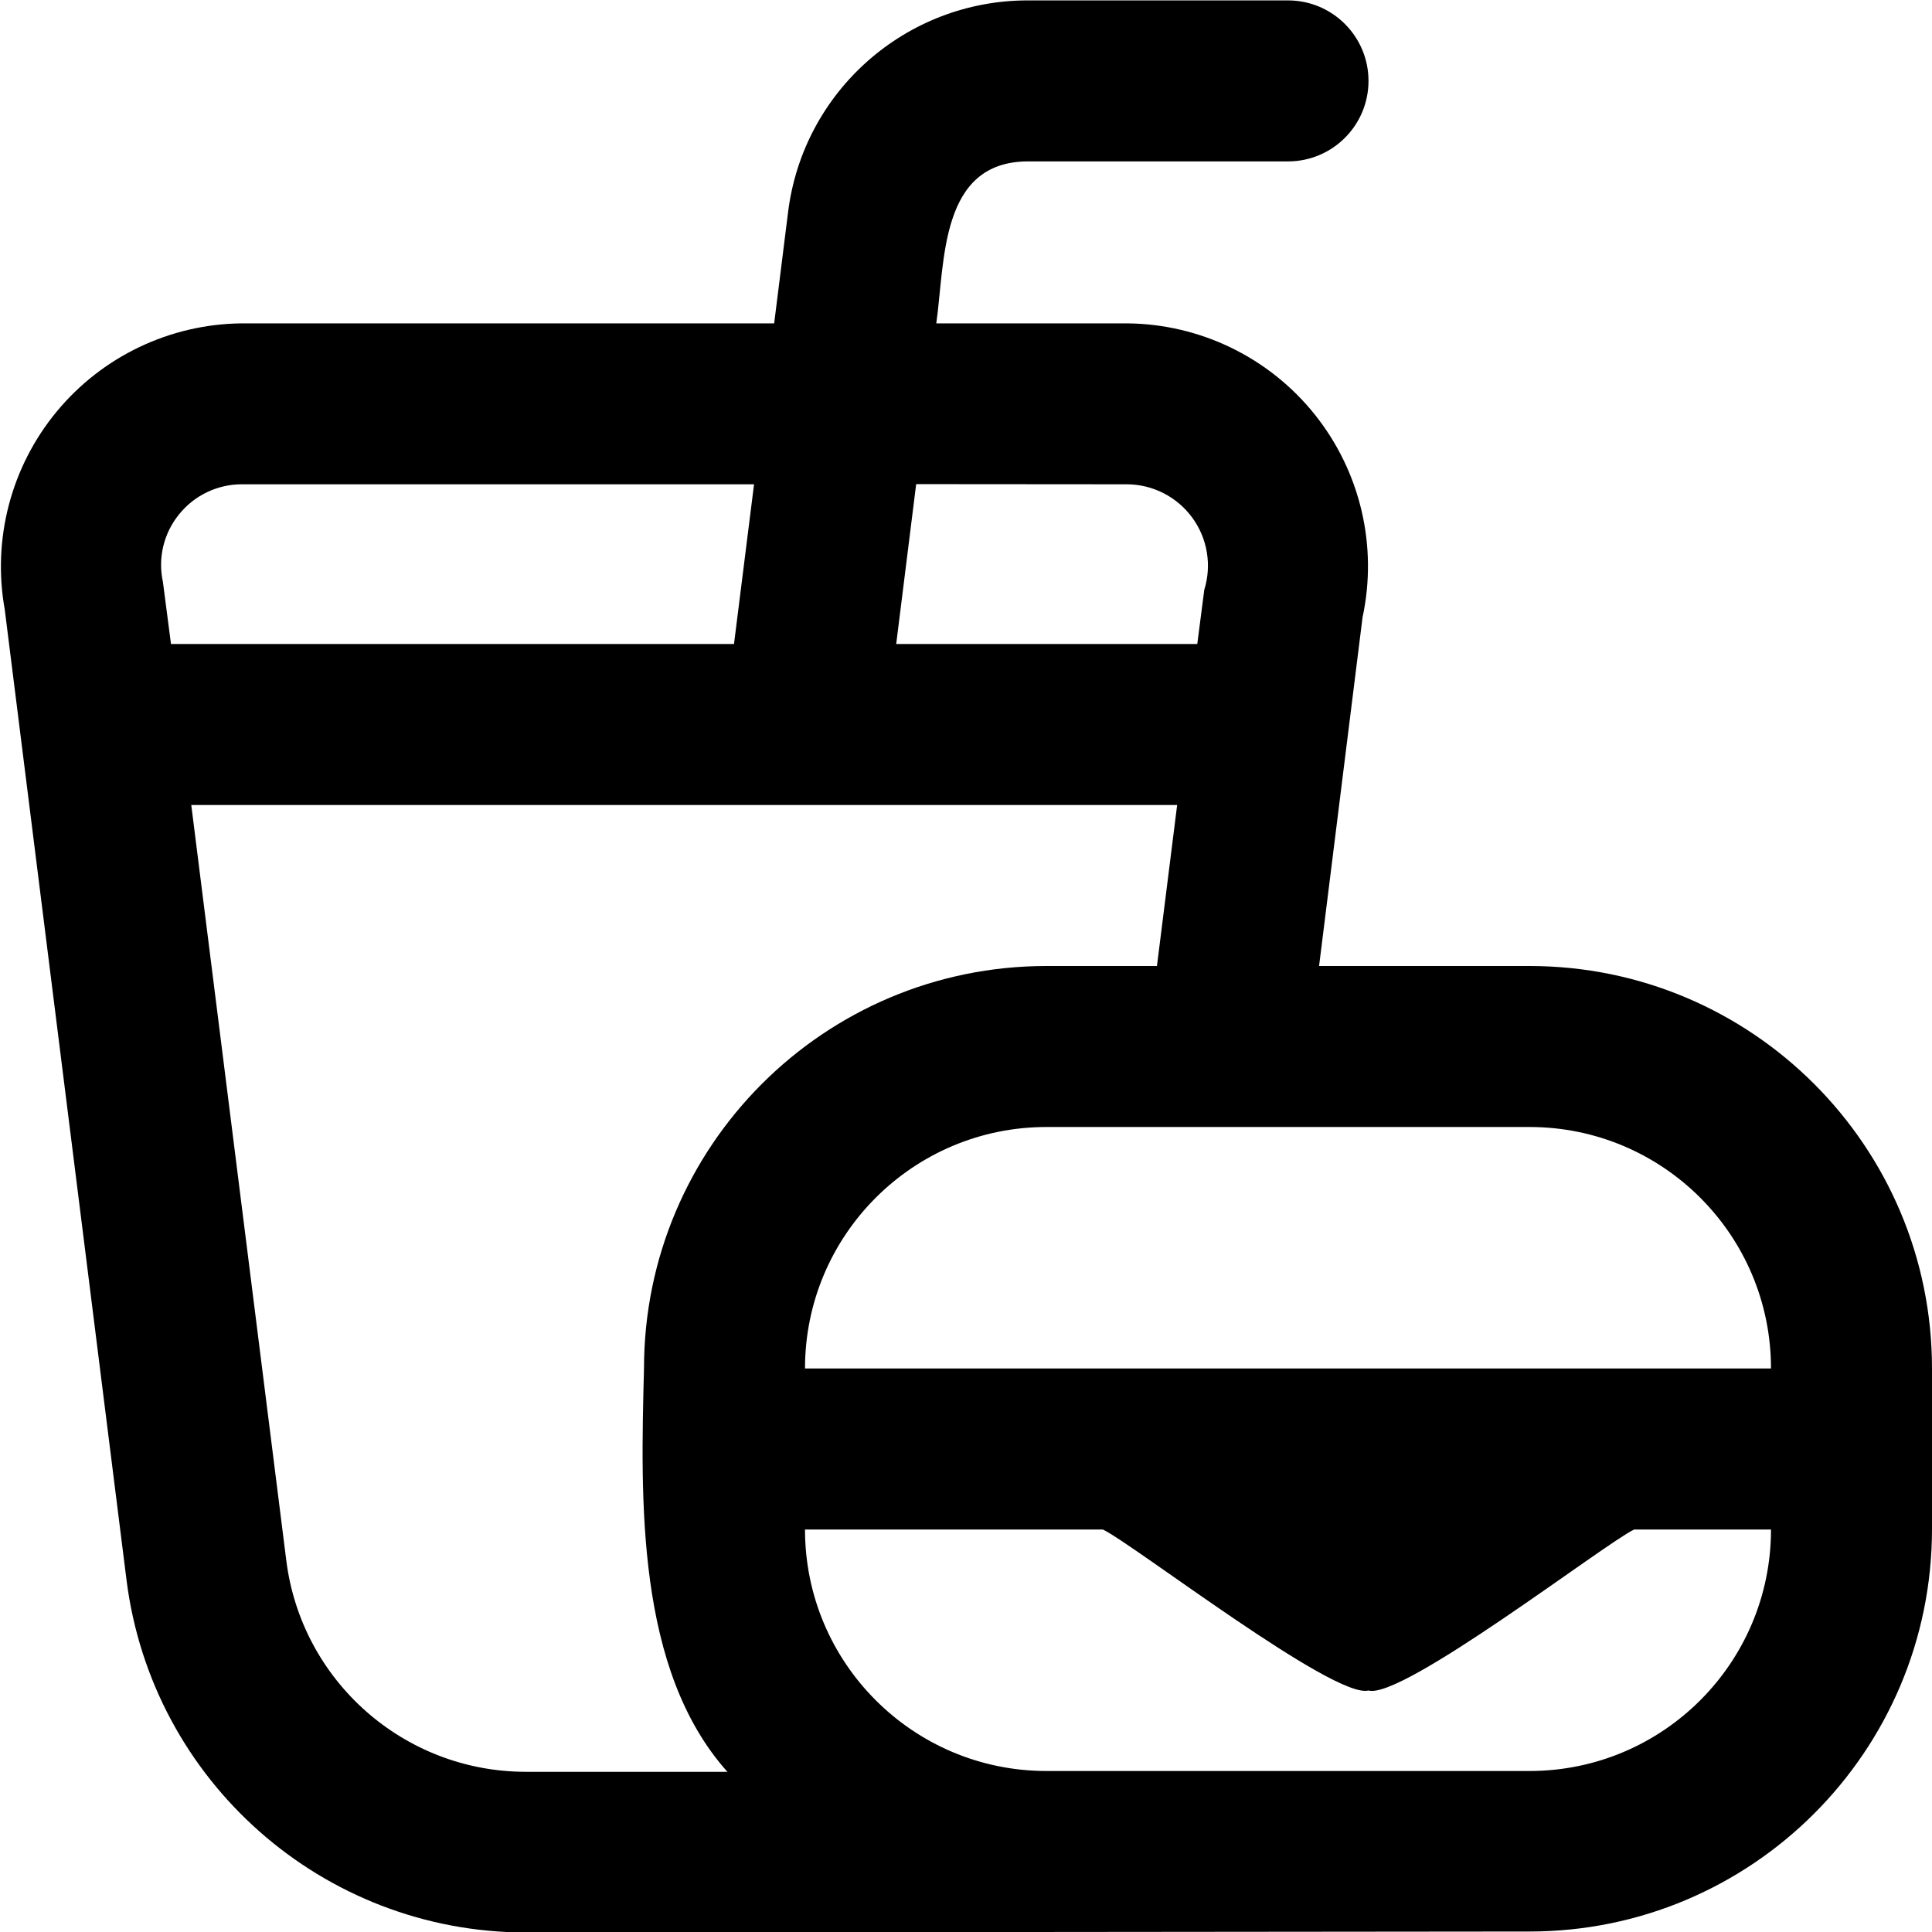
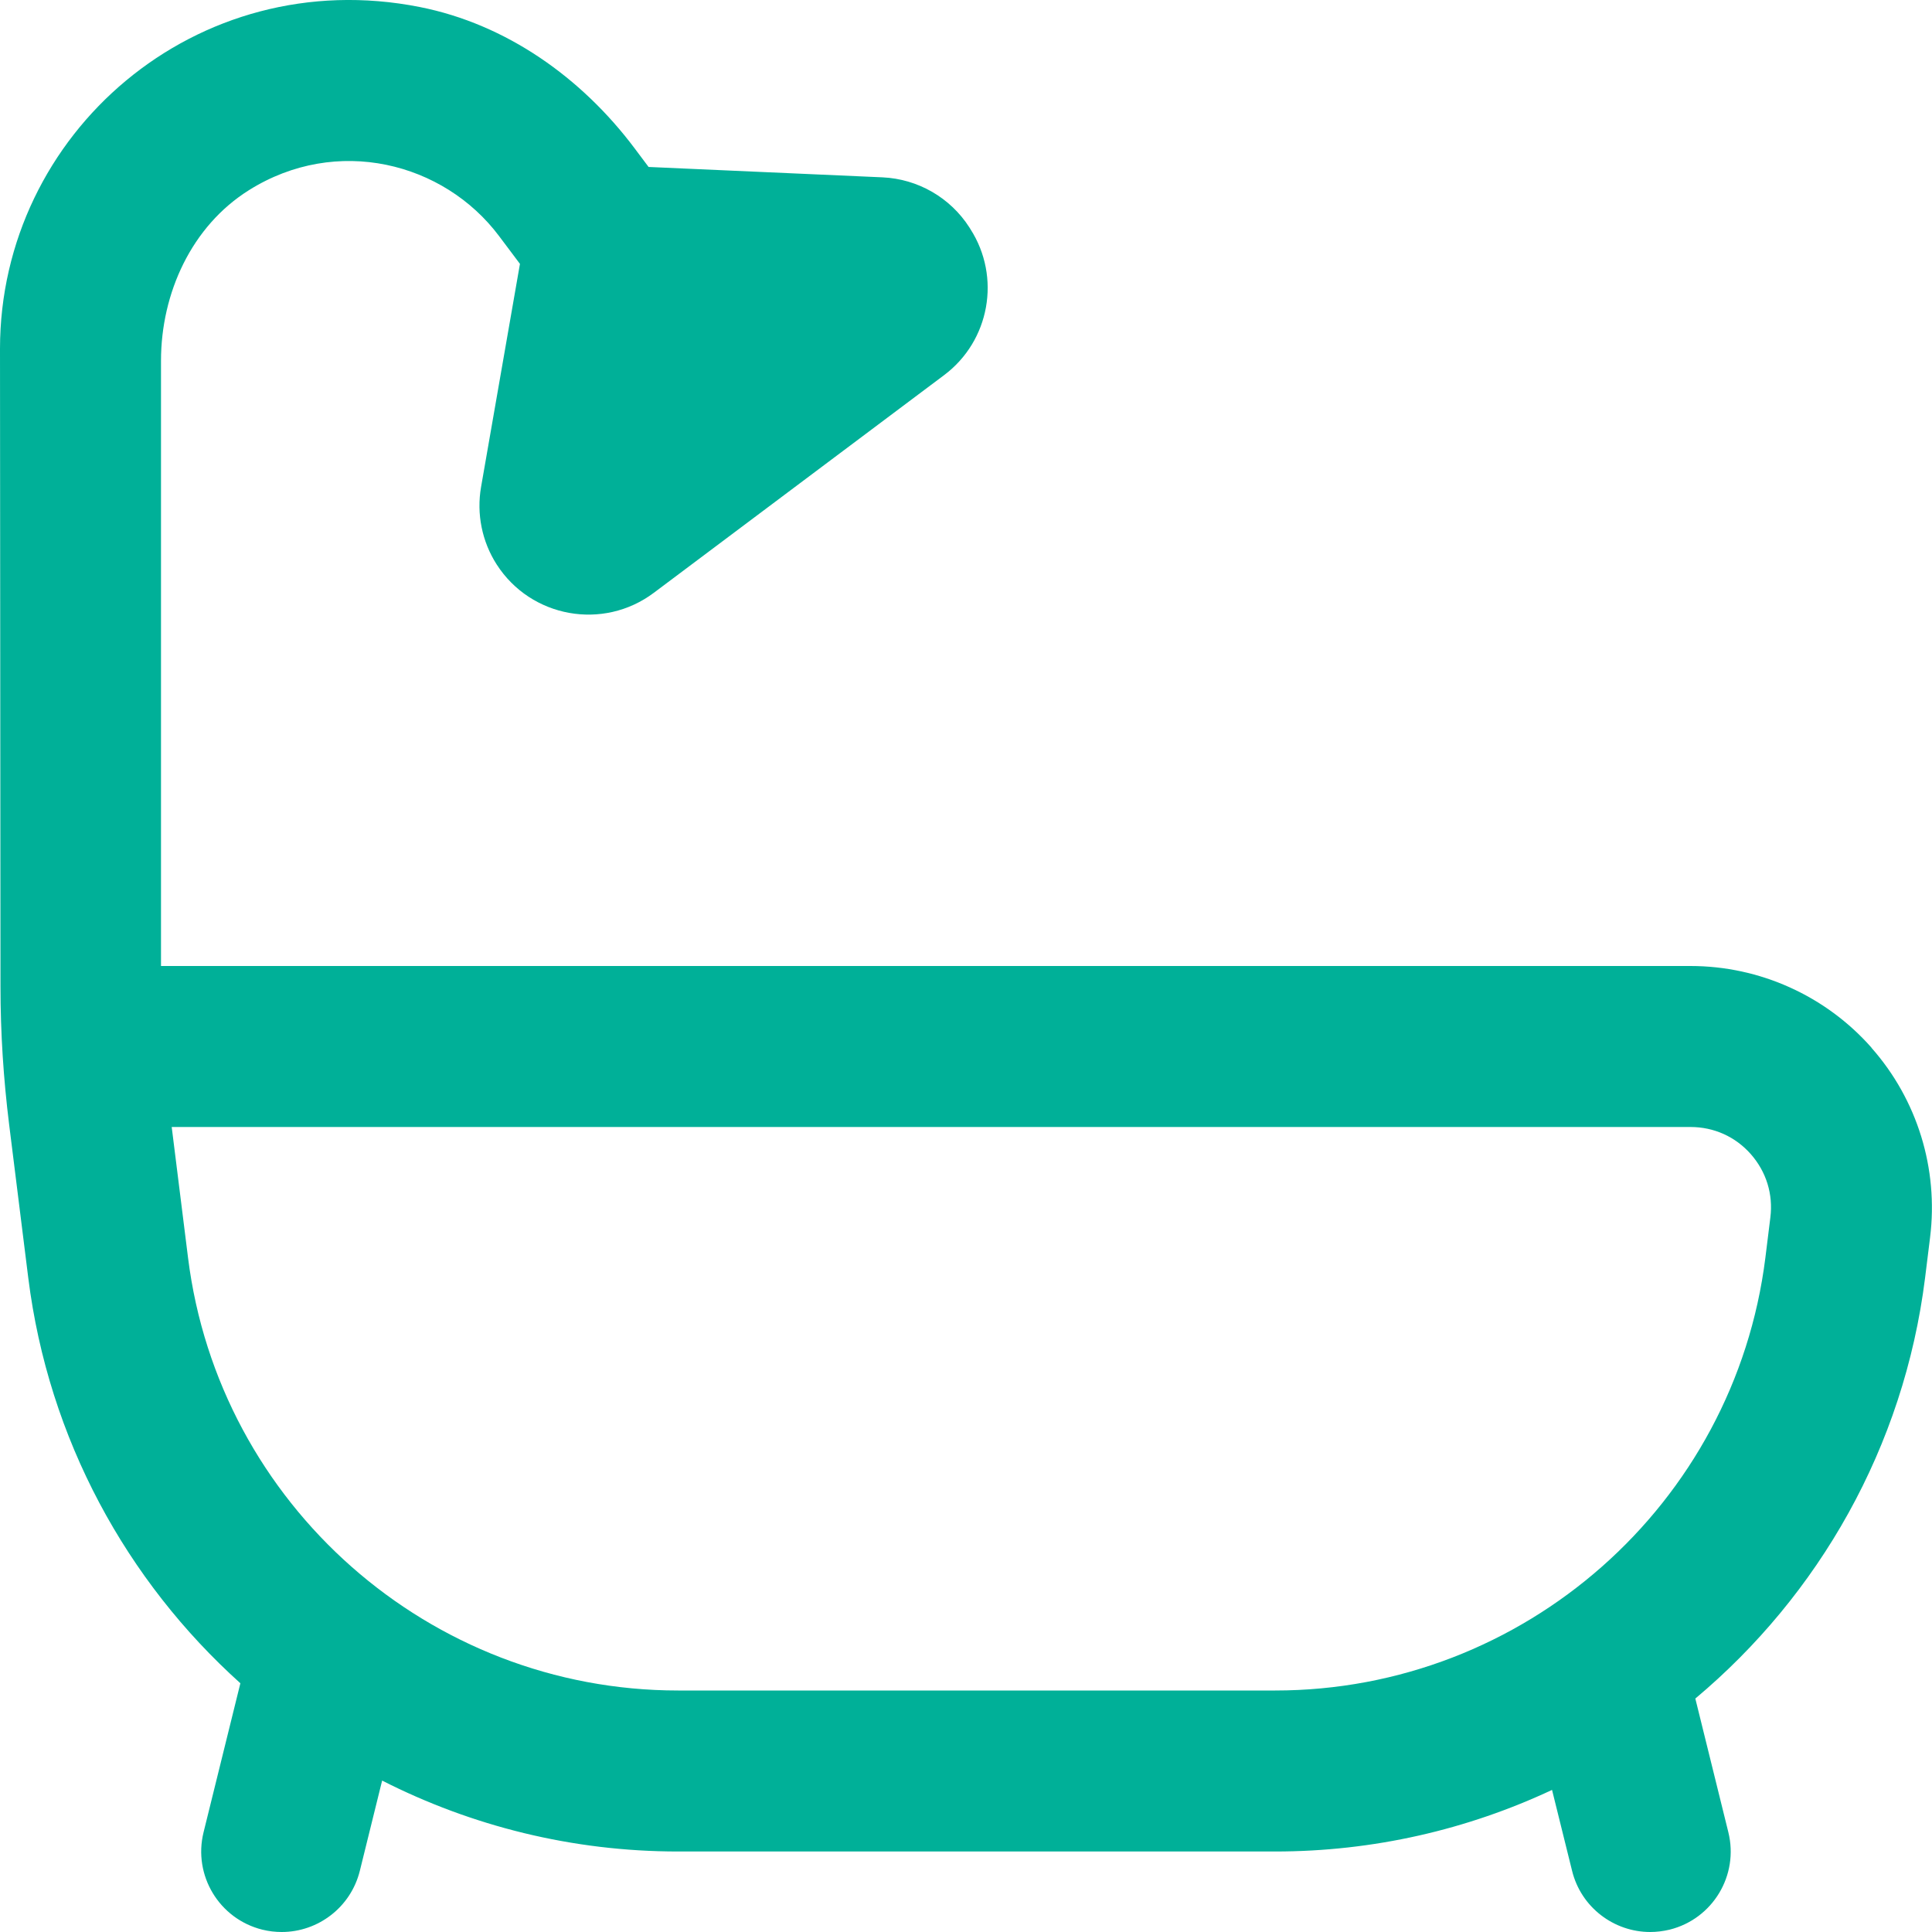
- <svg xmlns="http://www.w3.org/2000/svg" id="Layer_1" data-name="Layer 1" viewBox="0 0 24 24" width="512" height="512" fill="currentColor">
-   <path d="M19,12H16.386l.54-4.331A3.017,3.017,0,0,0,14,4.017H11.631c.109-.771.043-2.007,1.134-2.012H16a1,1,0,1,0,0-2H12.765A3,3,0,0,0,9.79,2.633L9.617,4.017H3A3.021,3.021,0,0,0,.059,7.572L1.572,19.63a5.005,5.005,0,0,0,4.959,4.376L19,23.994a5,5,0,0,0,5-5V17A5,5,0,0,0,19,12Zm3,5H10a3,3,0,0,1,3-3h6A3,3,0,0,1,22,17ZM14,6.016a1.011,1.011,0,0,1,.96,1.311L14.873,8h-3.74l.248-1.986ZM2.224,6.39A1,1,0,0,1,3,6.016H9.367L9.118,8H2.124l-.1-.77A.993.993,0,0,1,2.224,6.39ZM3.556,19.382,2.376,10H14.623l-.251,2H13a5,5,0,0,0-5,5c-.042,1.634-.1,3.74,1.036,5.01H6.531A3,3,0,0,1,3.556,19.382ZM19,22H13a3,3,0,0,1-3-3h3.7c.387.186,2.875,2.111,3.3,2,.416.118,2.93-1.823,3.3-2H22A3,3,0,0,1,19,22Z" />
+ <svg xmlns="http://www.w3.org/2000/svg" width="24" height="24" viewBox="0 0 24 24" fill="none">
+   <path d="M23.249 13.015C22.68 12.37 21.86 12 21 12H2V4.482C2 3.641 2.38 2.809 3.093 2.362C4.182 1.679 5.512 2.015 6.2 2.933L6.459 3.278L5.976 6.049C5.918 6.383 5.987 6.727 6.17 7.012C6.595 7.674 7.493 7.836 8.122 7.364L11.728 4.66C12.295 4.235 12.438 3.443 12.055 2.846L12.042 2.825C11.805 2.455 11.402 2.223 10.963 2.203L8.057 2.074L7.883 1.842C7.225 0.965 6.29 0.3 5.214 0.087C2.44 -0.462 0 1.656 0 4.333C0 4.333 0.004 10.043 0.006 12.256C0.006 12.832 0.043 13.401 0.114 13.973C0.215 14.782 0.351 15.873 0.351 15.873C0.602 17.878 1.574 19.64 2.986 20.91L2.529 22.76C2.396 23.296 2.723 23.838 3.259 23.971C3.34 23.991 3.42 24 3.5 24C3.949 24 4.357 23.695 4.47 23.24L4.747 22.119C5.856 22.683 7.107 23 8.423 23H15.84C17.063 23 18.23 22.727 19.28 22.235L19.529 23.24C19.641 23.695 20.05 24 20.499 24C20.579 24 20.659 23.99 20.74 23.971C21.276 23.838 21.603 23.296 21.47 22.76L21.06 21.1C22.59 19.818 23.651 17.98 23.914 15.874L23.976 15.373C24.082 14.519 23.818 13.661 23.248 13.016L23.249 13.015ZM21.992 15.124L21.93 15.625C21.547 18.689 18.929 21 15.841 21H8.424C5.336 21 2.719 18.689 2.336 15.625L2.133 14H21C21.291 14 21.558 14.12 21.75 14.338C21.942 14.557 22.028 14.835 21.992 15.124Z" fill="#00B098" />
</svg>
